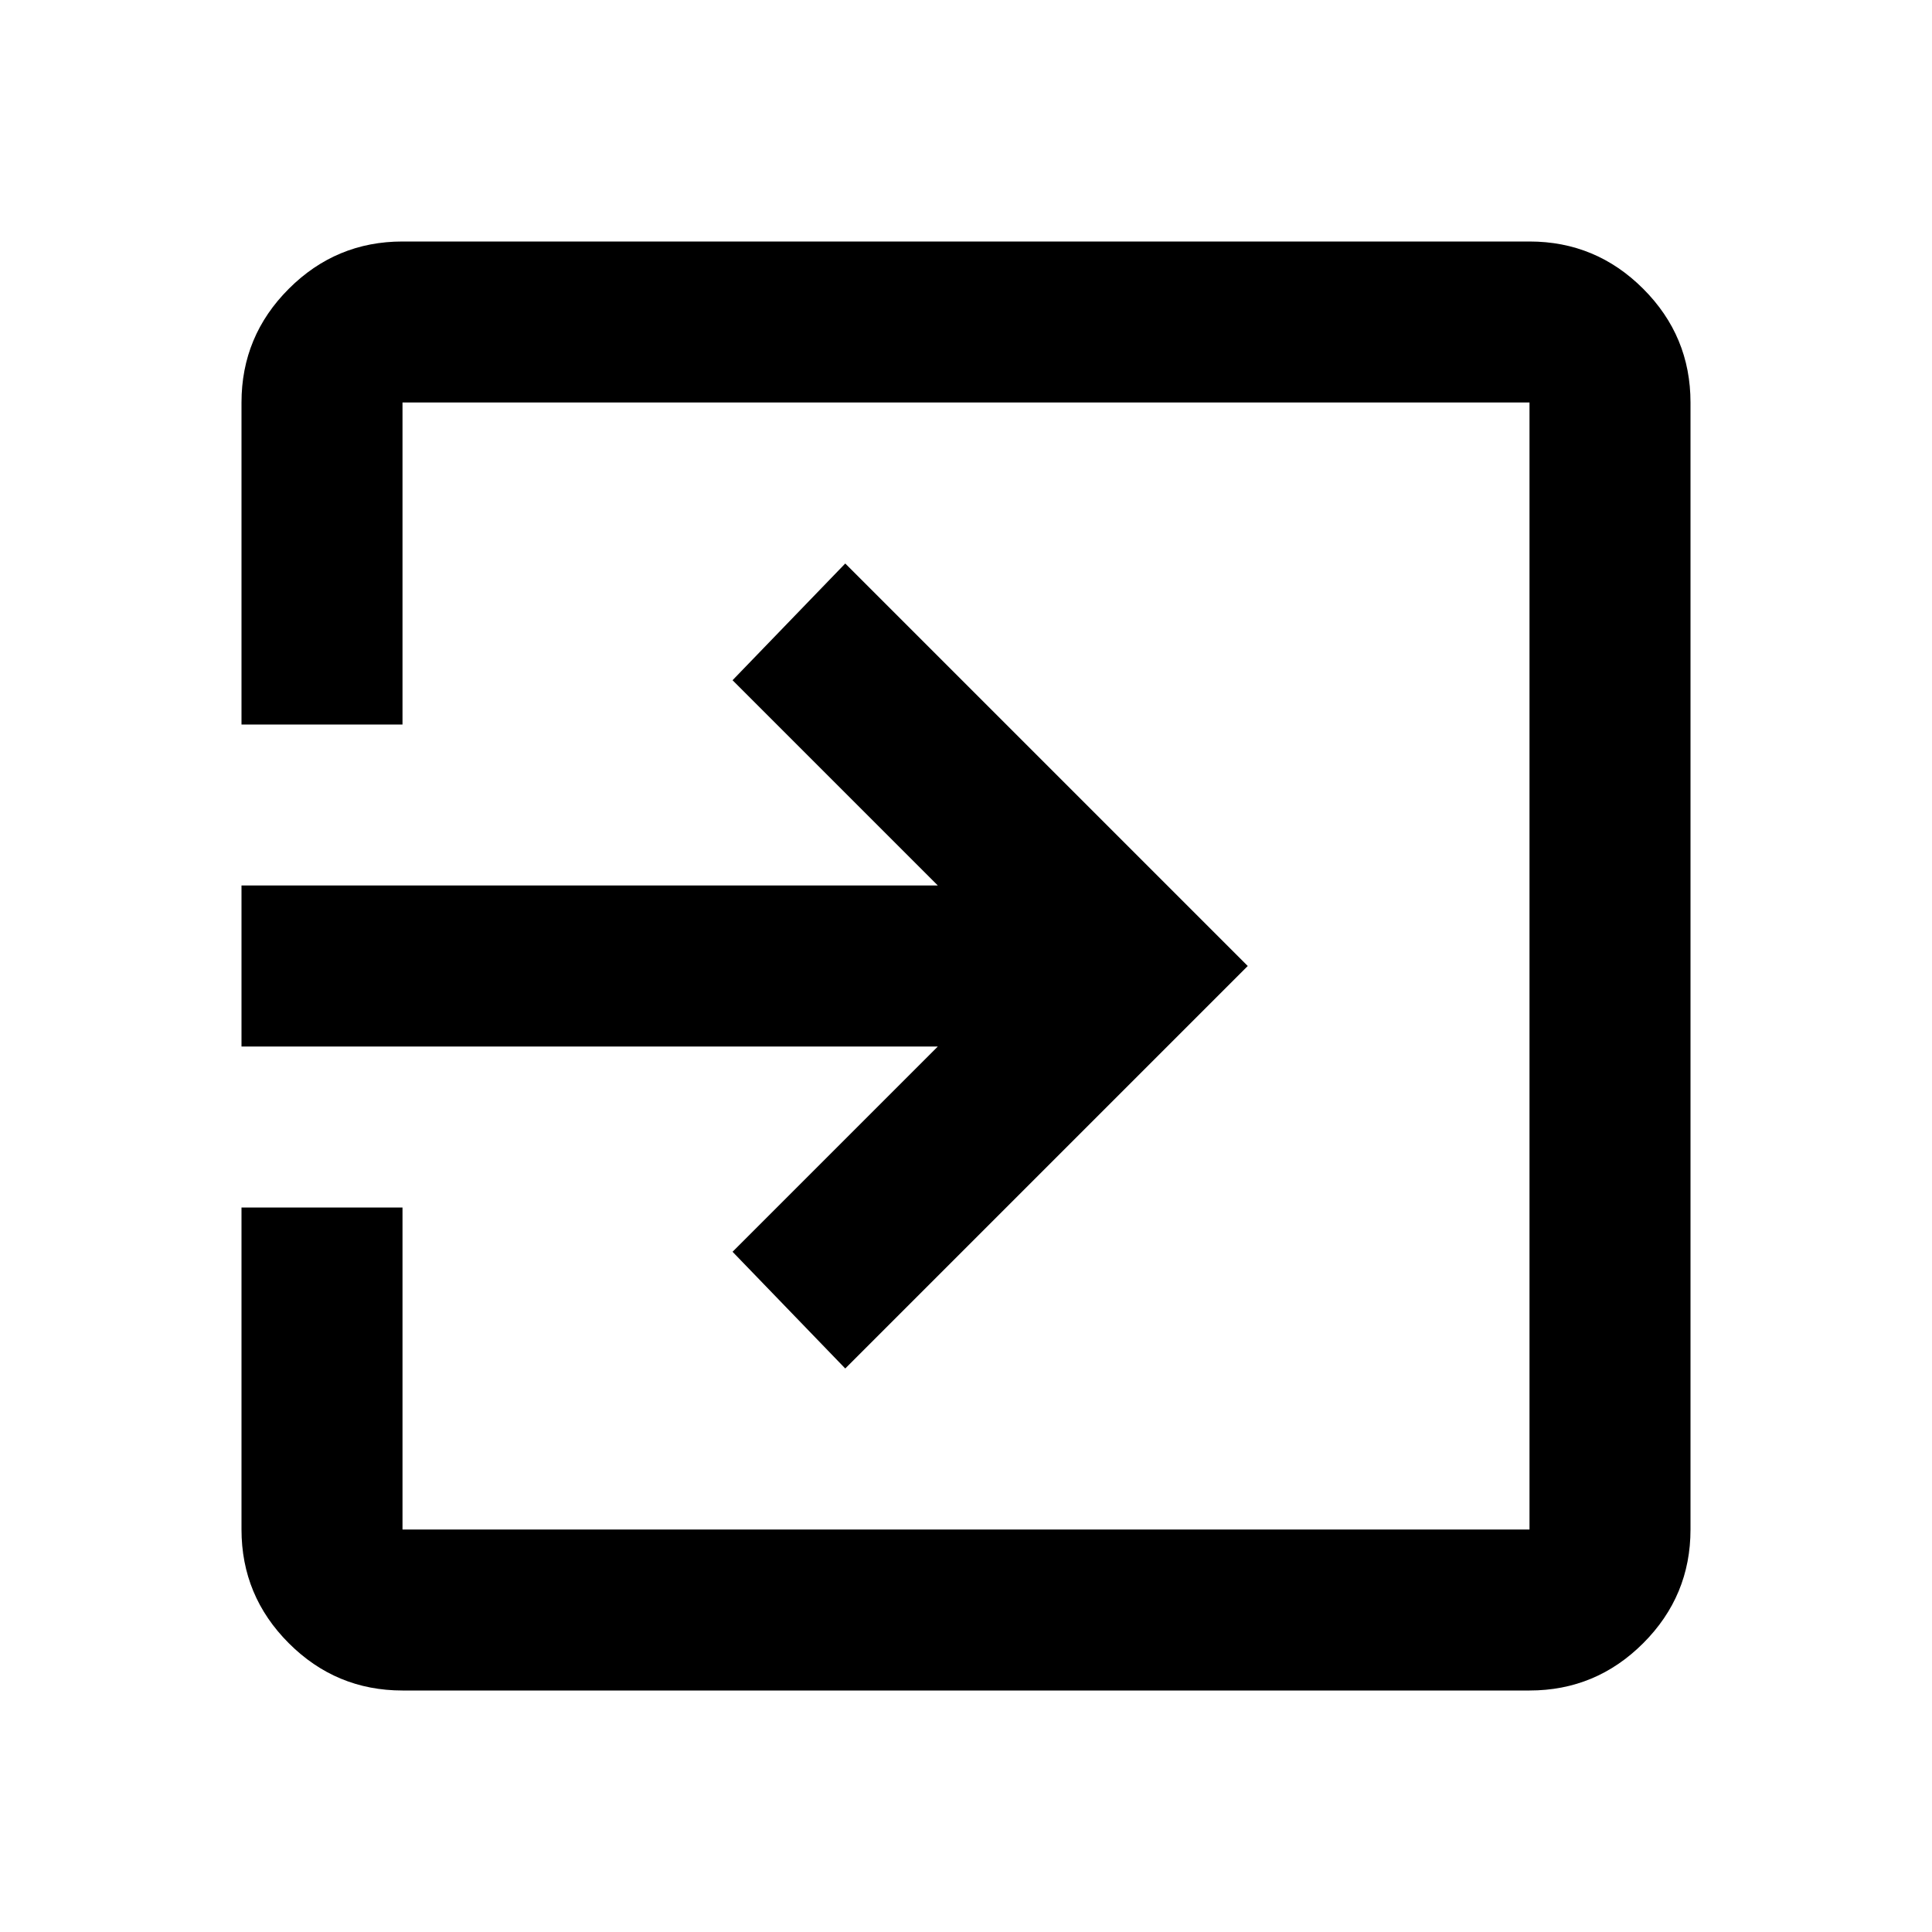
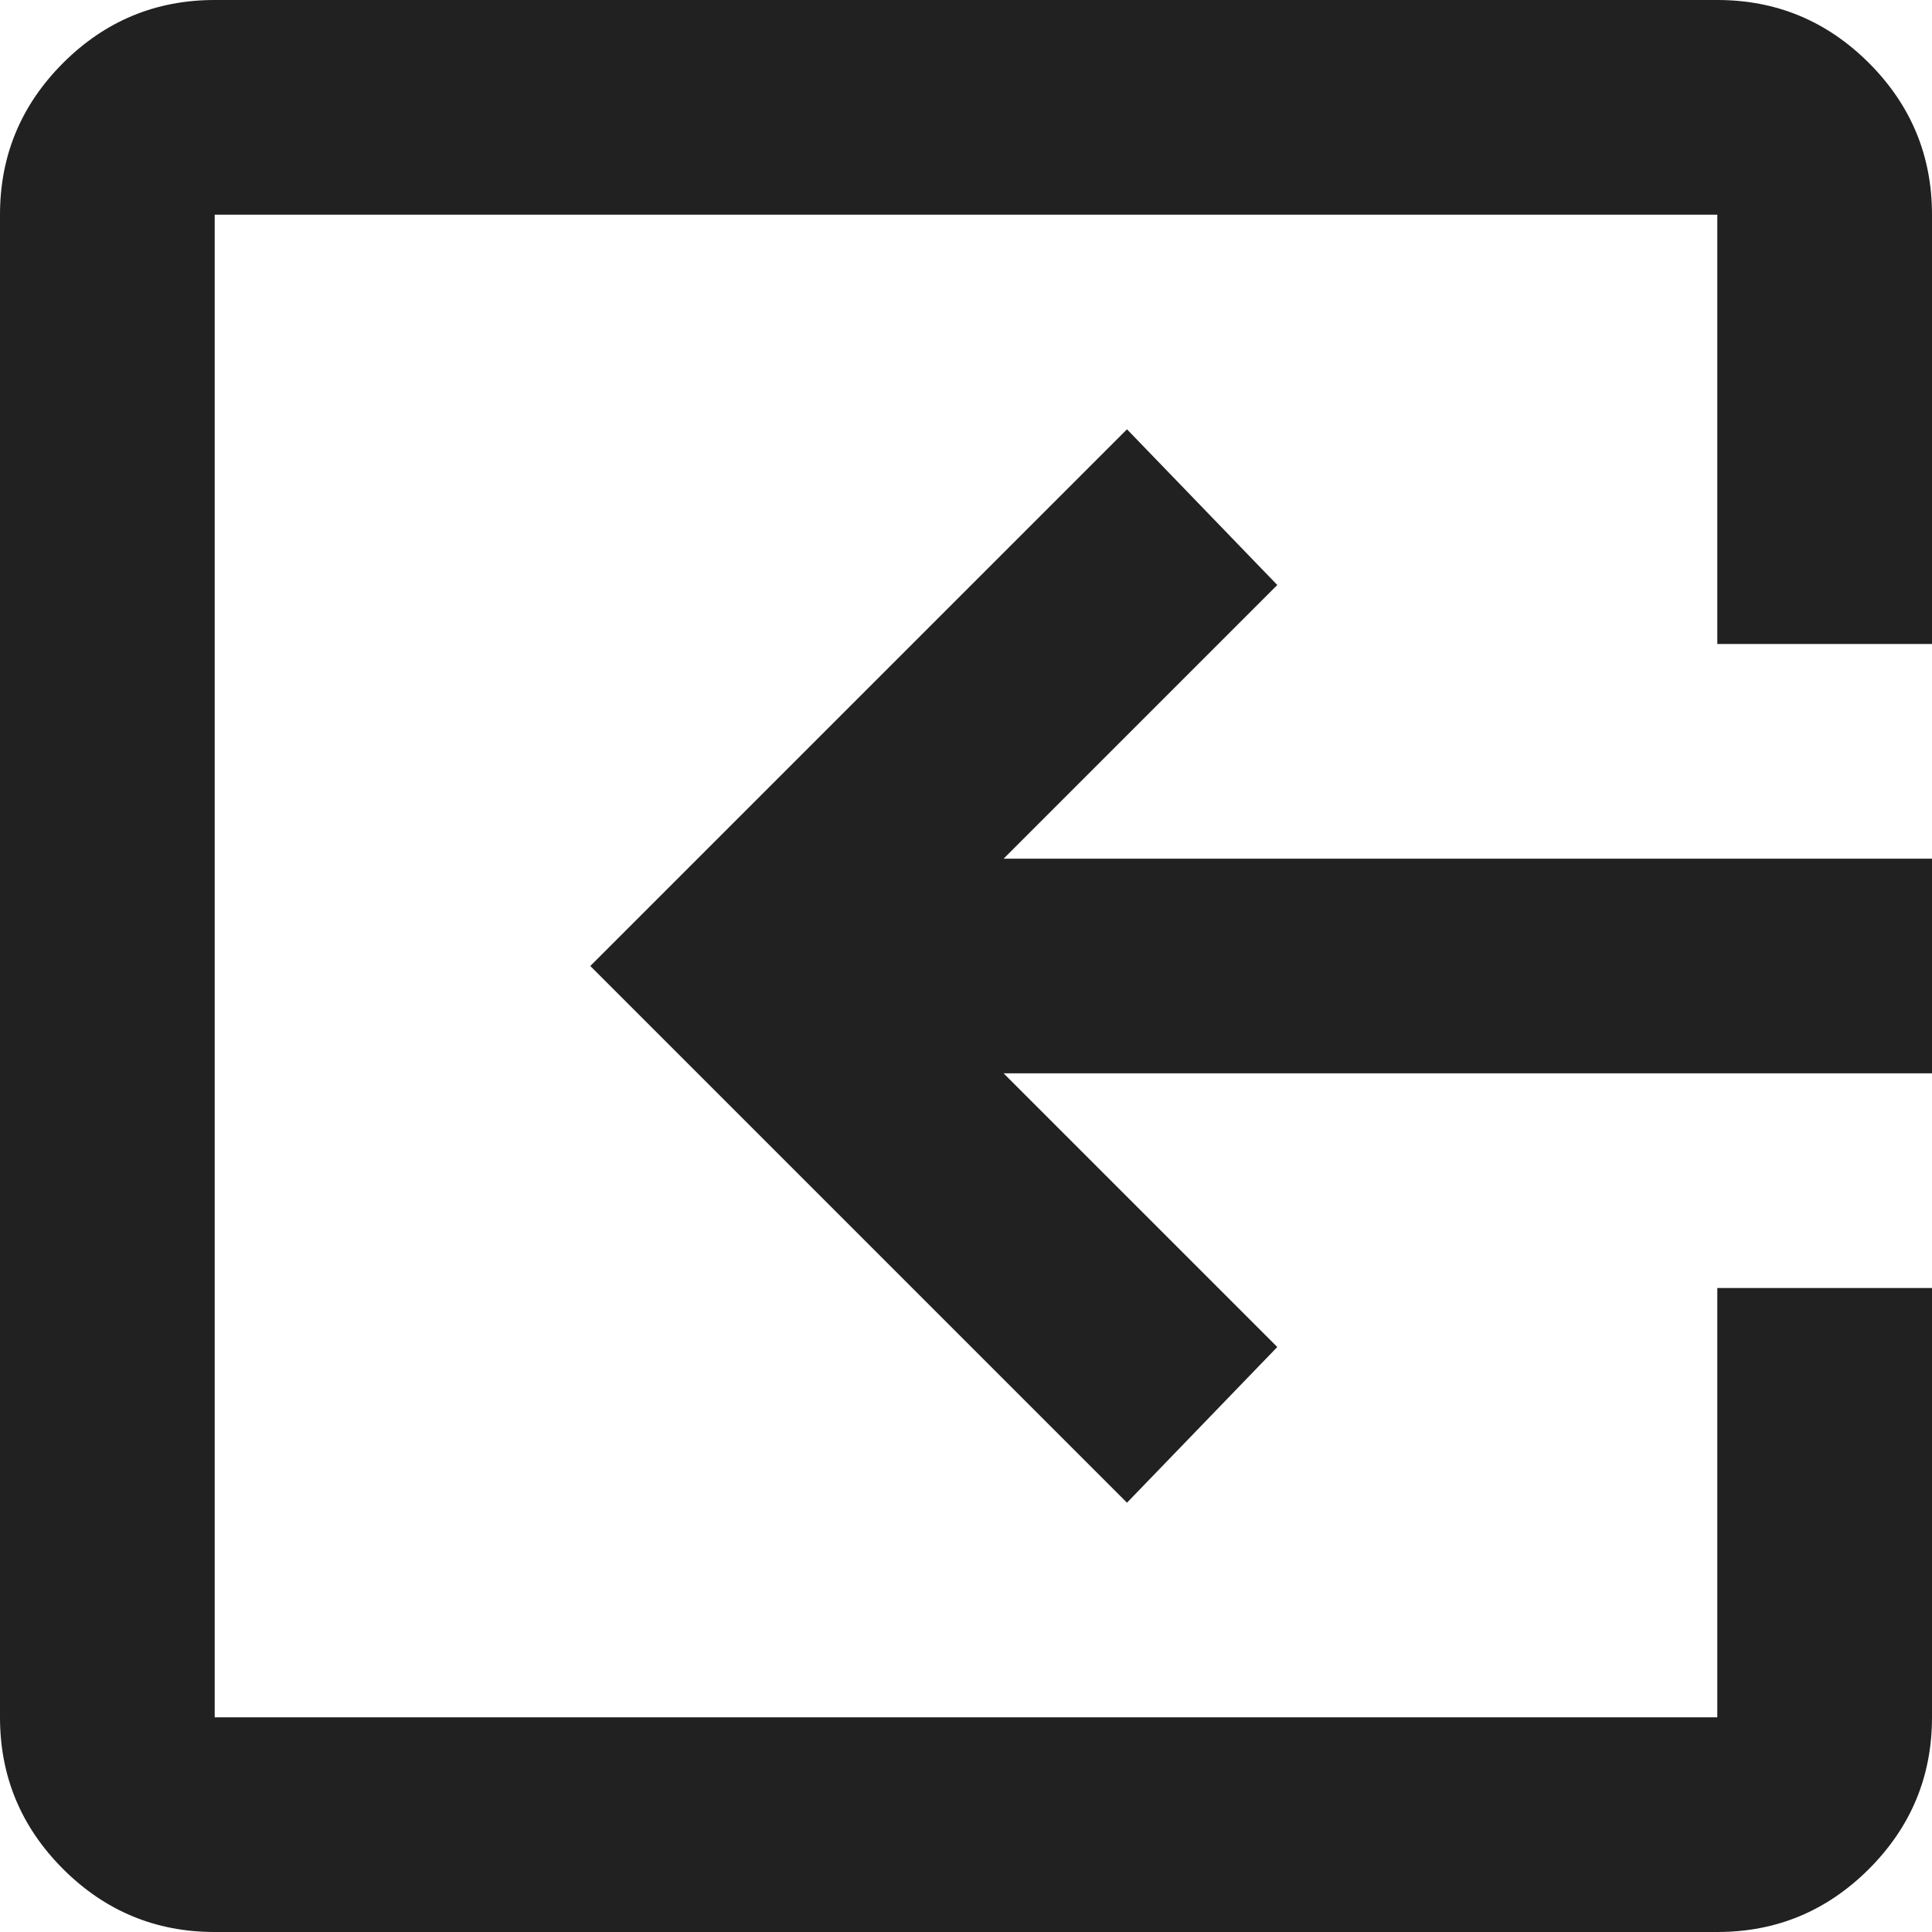
- <svg xmlns="http://www.w3.org/2000/svg" height="24" viewBox="0 -960 960 960" width="24">
-   <path d="M200-120q-33 0-56.5-23.5T120-200v-160h80v160h560v-560H200v160h-80v-160q0-33 23.5-56.5T200-840h560q33 0 56.5 23.5T840-760v560q0 33-23.5 56.5T760-120H200Zm220-160-56-58 102-102H120v-80h346L364-622l56-58 200 200-200 200Z" />
+ <svg xmlns="http://www.w3.org/2000/svg" width="24" height="24" viewBox="0 0 24 24" fill="none">
+   <path d="M21.333 -1.48482e-06C22.067 -1.42071e-06 22.694 0.261 23.217 0.783C23.739 1.306 24 1.933 24 2.667L24 8L21.333 8L21.333 2.667L2.667 2.667L2.667 21.333L21.333 21.333L21.333 16L24 16L24 21.333C24 22.067 23.739 22.694 23.217 23.217C22.694 23.739 22.067 24 21.333 24L2.667 24C1.933 24 1.306 23.739 0.783 23.217C0.261 22.694 -1.08268e-06 22.067 -1.01857e-06 21.333L6.13322e-07 2.667C6.77432e-07 1.933 0.261 1.306 0.783 0.783C1.306 0.261 1.933 -3.18083e-06 2.667 -3.11672e-06L21.333 -1.48482e-06ZM14 5.333L15.867 7.267L12.467 10.667L24 10.667L24 13.333L12.467 13.333L15.867 16.733L14 18.667L7.333 12L14 5.333Z" fill="#212121" />
</svg>
